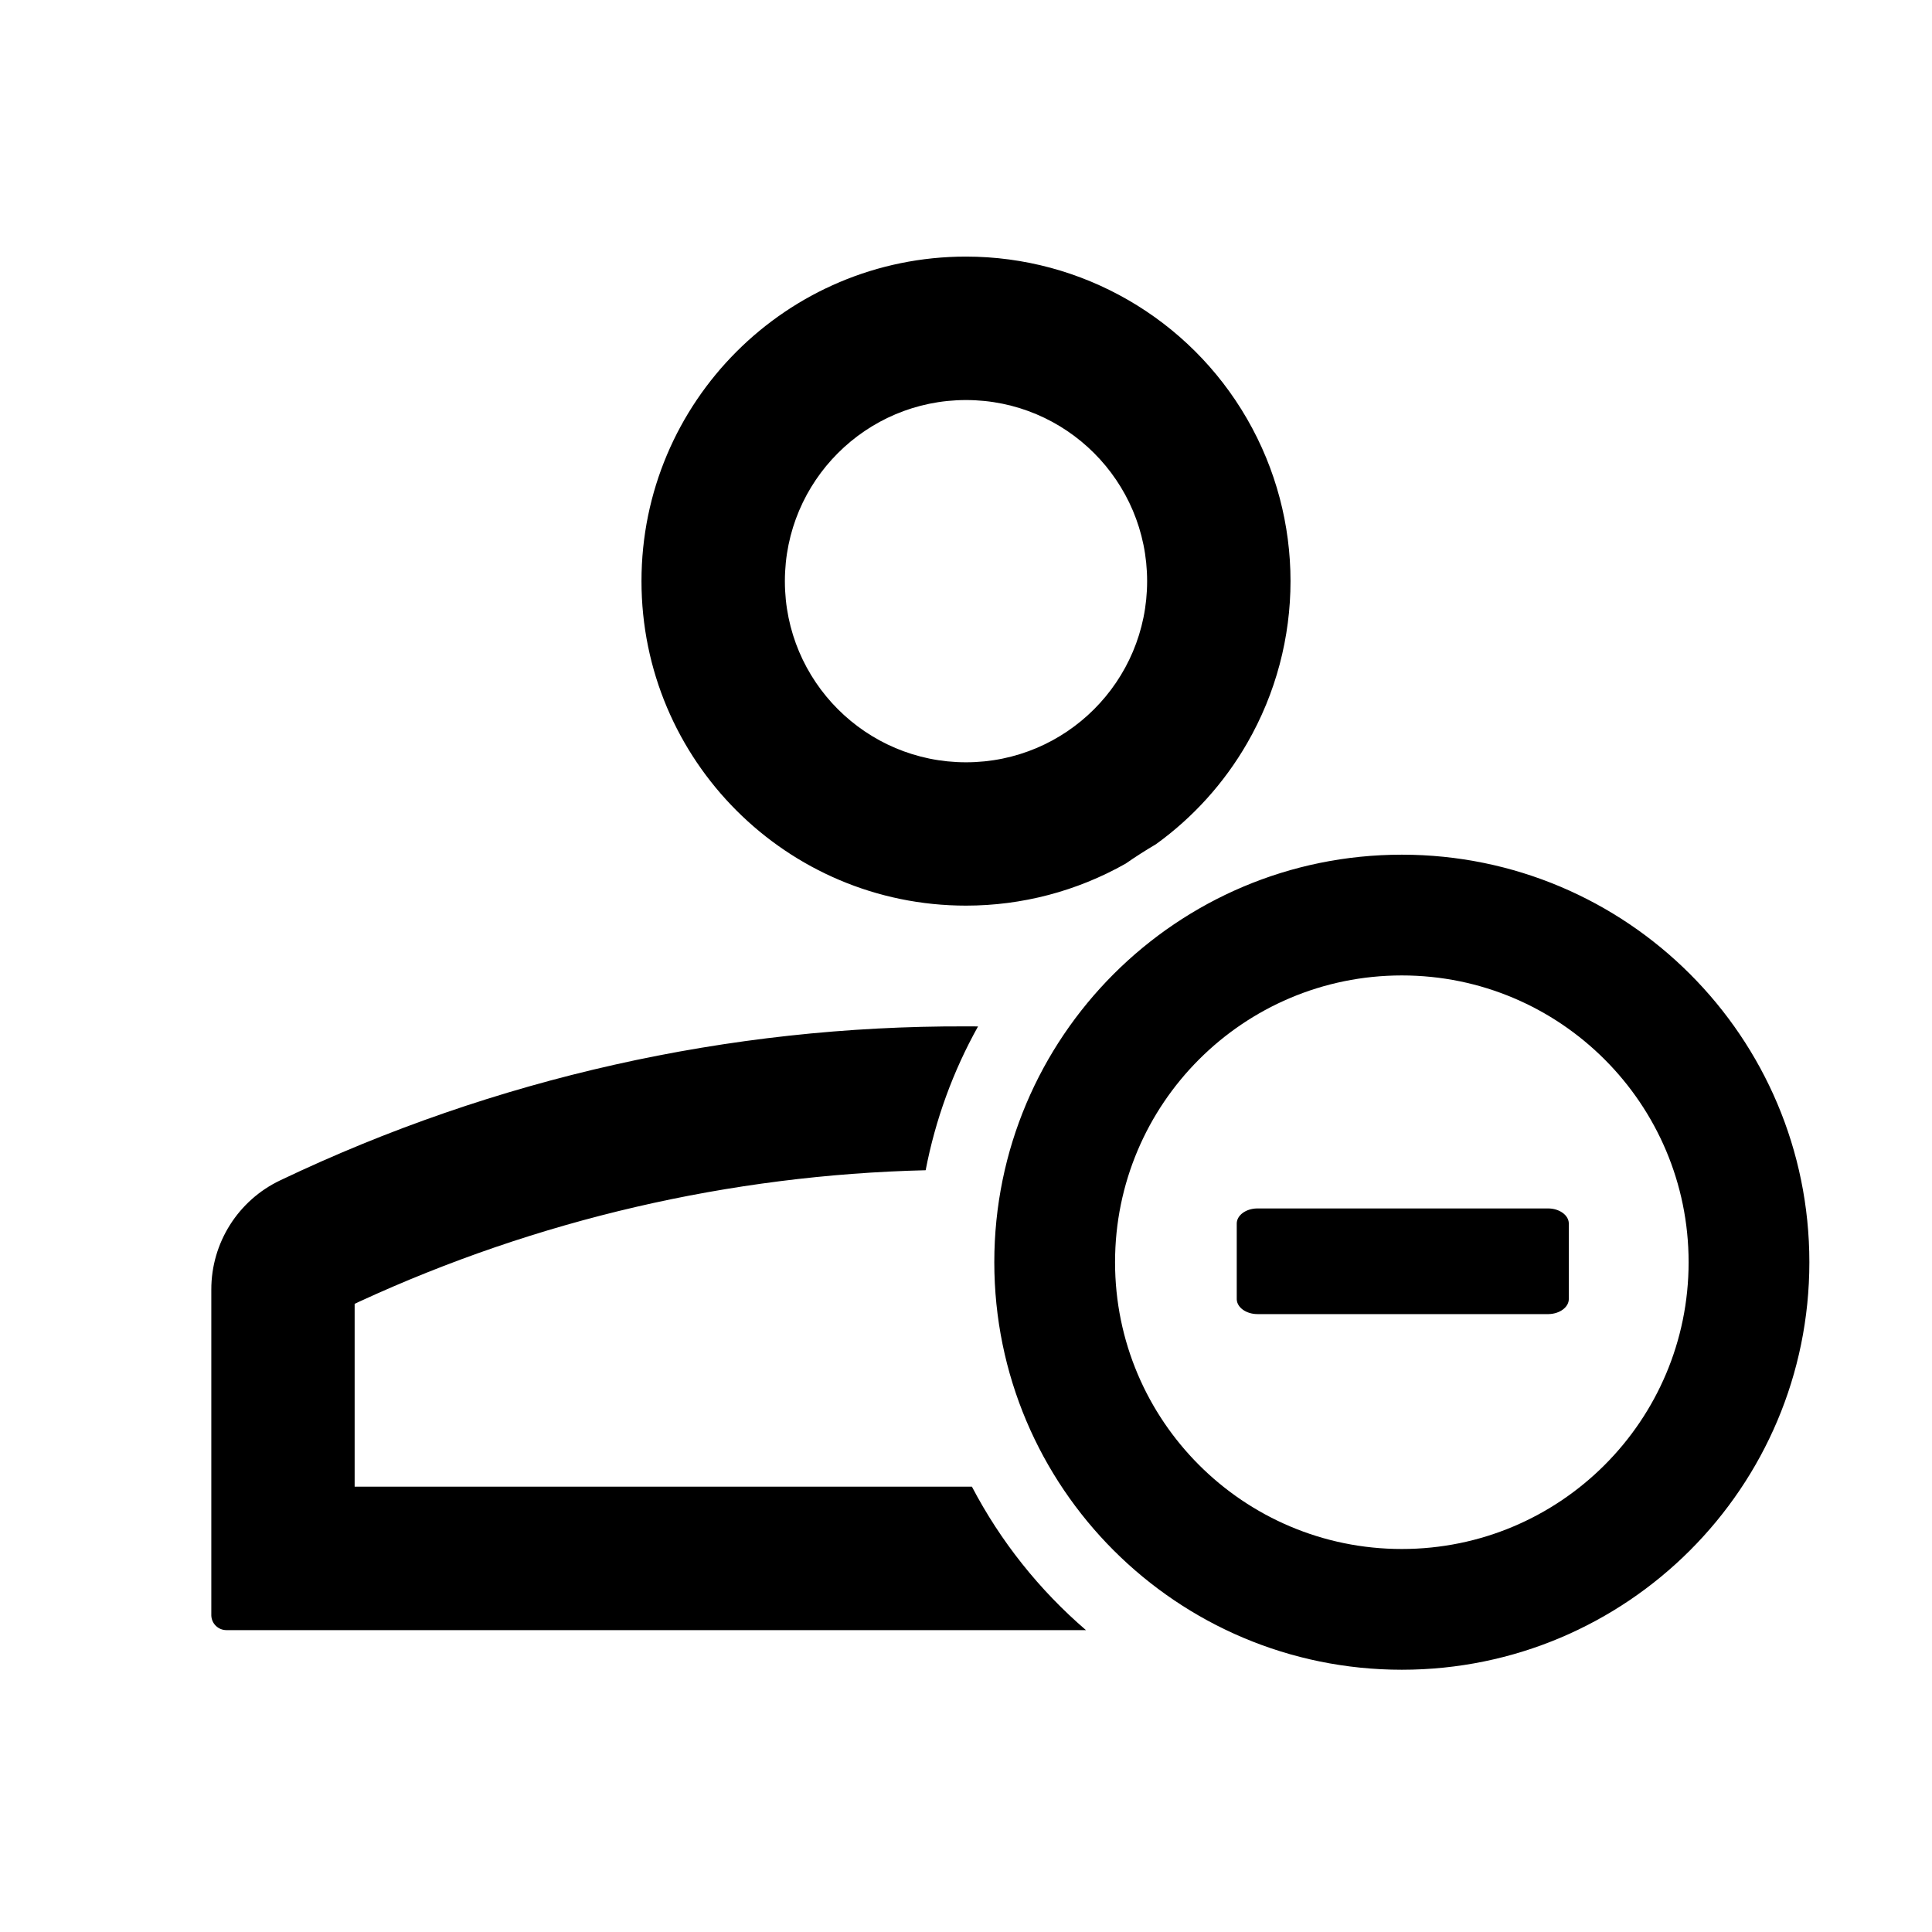
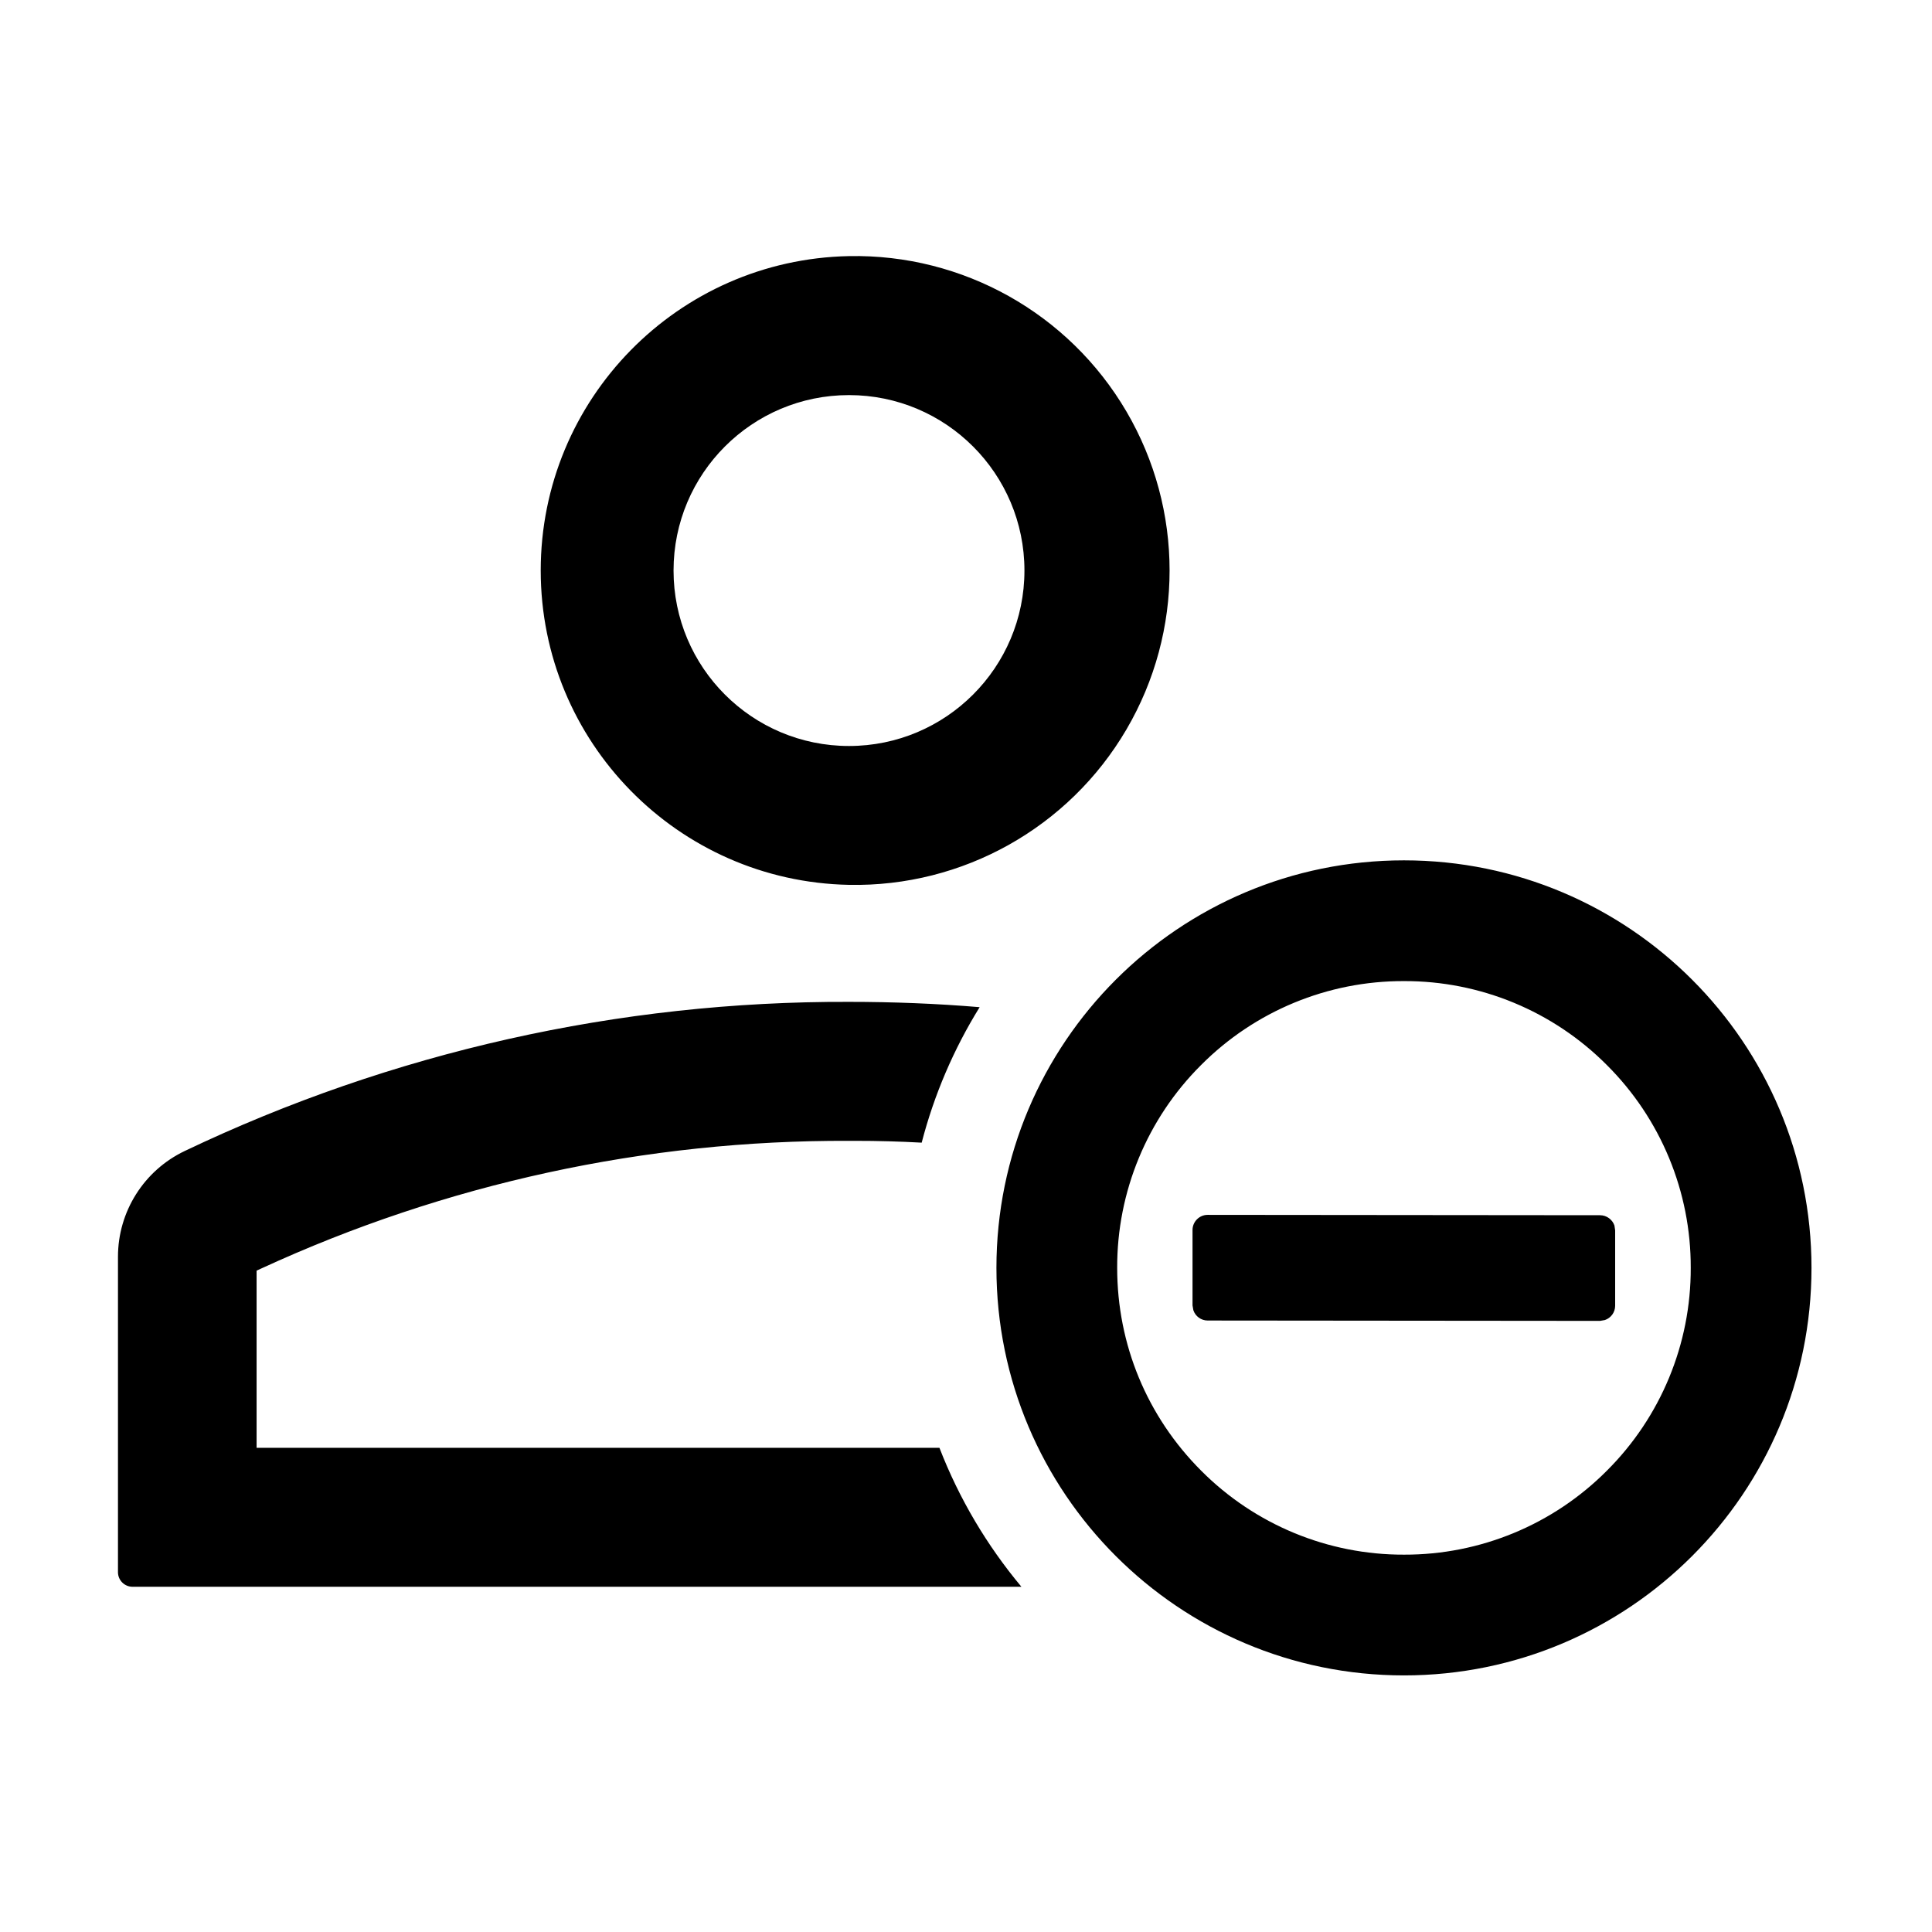
- <svg xmlns="http://www.w3.org/2000/svg" t="1666841549424" class="icon" viewBox="0 0 1024 1024" version="1.1" p-id="1146" width="200" height="200">
-   <path d="M743 453c119.294 0 216 96.706 216 216s-96.706 216-216 216-216-96.706-216-216 96.706-216 216-216z m-231 91c2.13 0 4.257 0.008 6.382 0.023a255.235 255.235 0 0 0-27.764 76.225 760.939 760.939 0 0 0-300.09 69.608l-2.56 1.216v96.896l327.168 0.003c15.201 29.055 35.796 54.841 60.455 76.03L120 864a8.002 8.002 0 0 1-8-7.744v-172.8a64 64 0 0 1 36.544-57.856A837.184 837.184 0 0 1 512 544z m231-27c-83.947 0-152 68.053-152 152s68.053 152 152 152 152-68.053 152-152-68.053-152-152-152z m77.5 123.5c5.946 0 10.829 3.477 10.996 7.773l0.004 0.227v40c0 4.324-4.78 7.876-10.688 7.997l-0.312 0.003h-154c-5.946 0-10.829-3.477-10.996-7.773l-0.004-0.227v-40c0-4.324 4.78-7.876 10.688-7.997l0.312-0.003h154zM512 136c61.45 0 118.232 32.783 148.956 86 30.725 53.217 30.725 118.783 0 172a171.842 171.842 0 0 1-48.274 53.454 252.397 252.397 0 0 0-16.088 10.297A171.8 171.8 0 0 1 512 480c-94.993 0-172-77.007-172-172s77.007-172 172-172z m0 76.032c-53.02 0-96 42.98-96 96s42.98 96 96 96 96-42.98 96-96-42.98-96-96-96z" p-id="1147" />
+ <svg xmlns="http://www.w3.org/2000/svg" t="1678329983525" class="icon" viewBox="0 0 1024 1024" version="1.1" p-id="1104" width="200" height="200">
+   <path d="M744.128 456a216 216 0 1 1 0 432 216 216 0 0 1 0-432z m-294.144 75.008c23.296 0 46.4 0.896 69.248 2.816a261.184 261.184 0 0 0-30.72 71.808 624.448 624.448 0 0 0-35.072-0.96h-3.52c-107.52-0.448-213.76 22.656-311.424 67.648L136 673.472v93.888h361.92c10.432 27.008 25.216 51.84 43.456 73.664H70.272a7.744 7.744 0 0 1-7.744-7.552v-167.36c0-23.936 13.76-45.76 35.392-56.064a811.008 811.008 0 0 1 352-79.04zM744.128 520a151.04 151.04 0 0 0-107.52 44.48A151.04 151.04 0 0 0 592.128 672c0 40.576 15.808 78.784 44.544 107.52A151.04 151.04 0 0 0 744.192 824a151.04 151.04 0 0 0 107.456-44.48A151.04 151.04 0 0 0 896.128 672a151.04 151.04 0 0 0-44.48-107.52A151.04 151.04 0 0 0 744.128 520zM640.064 643.904l208 0.192c3.52 0 6.528 2.304 7.616 5.44l0.384 2.56v40a8 8 0 0 1-5.44 7.552l-2.56 0.448-208-0.192a8 8 0 0 1-7.552-5.44l-0.448-2.56v-40c0-4.352 3.584-8 8-8z m-190.08-508.16a166.656 166.656 0 1 1 0 333.248 166.656 166.656 0 0 1 0-333.248z m0 73.664a92.992 92.992 0 1 0 0 185.984 92.992 92.992 0 0 0 0-185.984z" p-id="1105" />
</svg>
